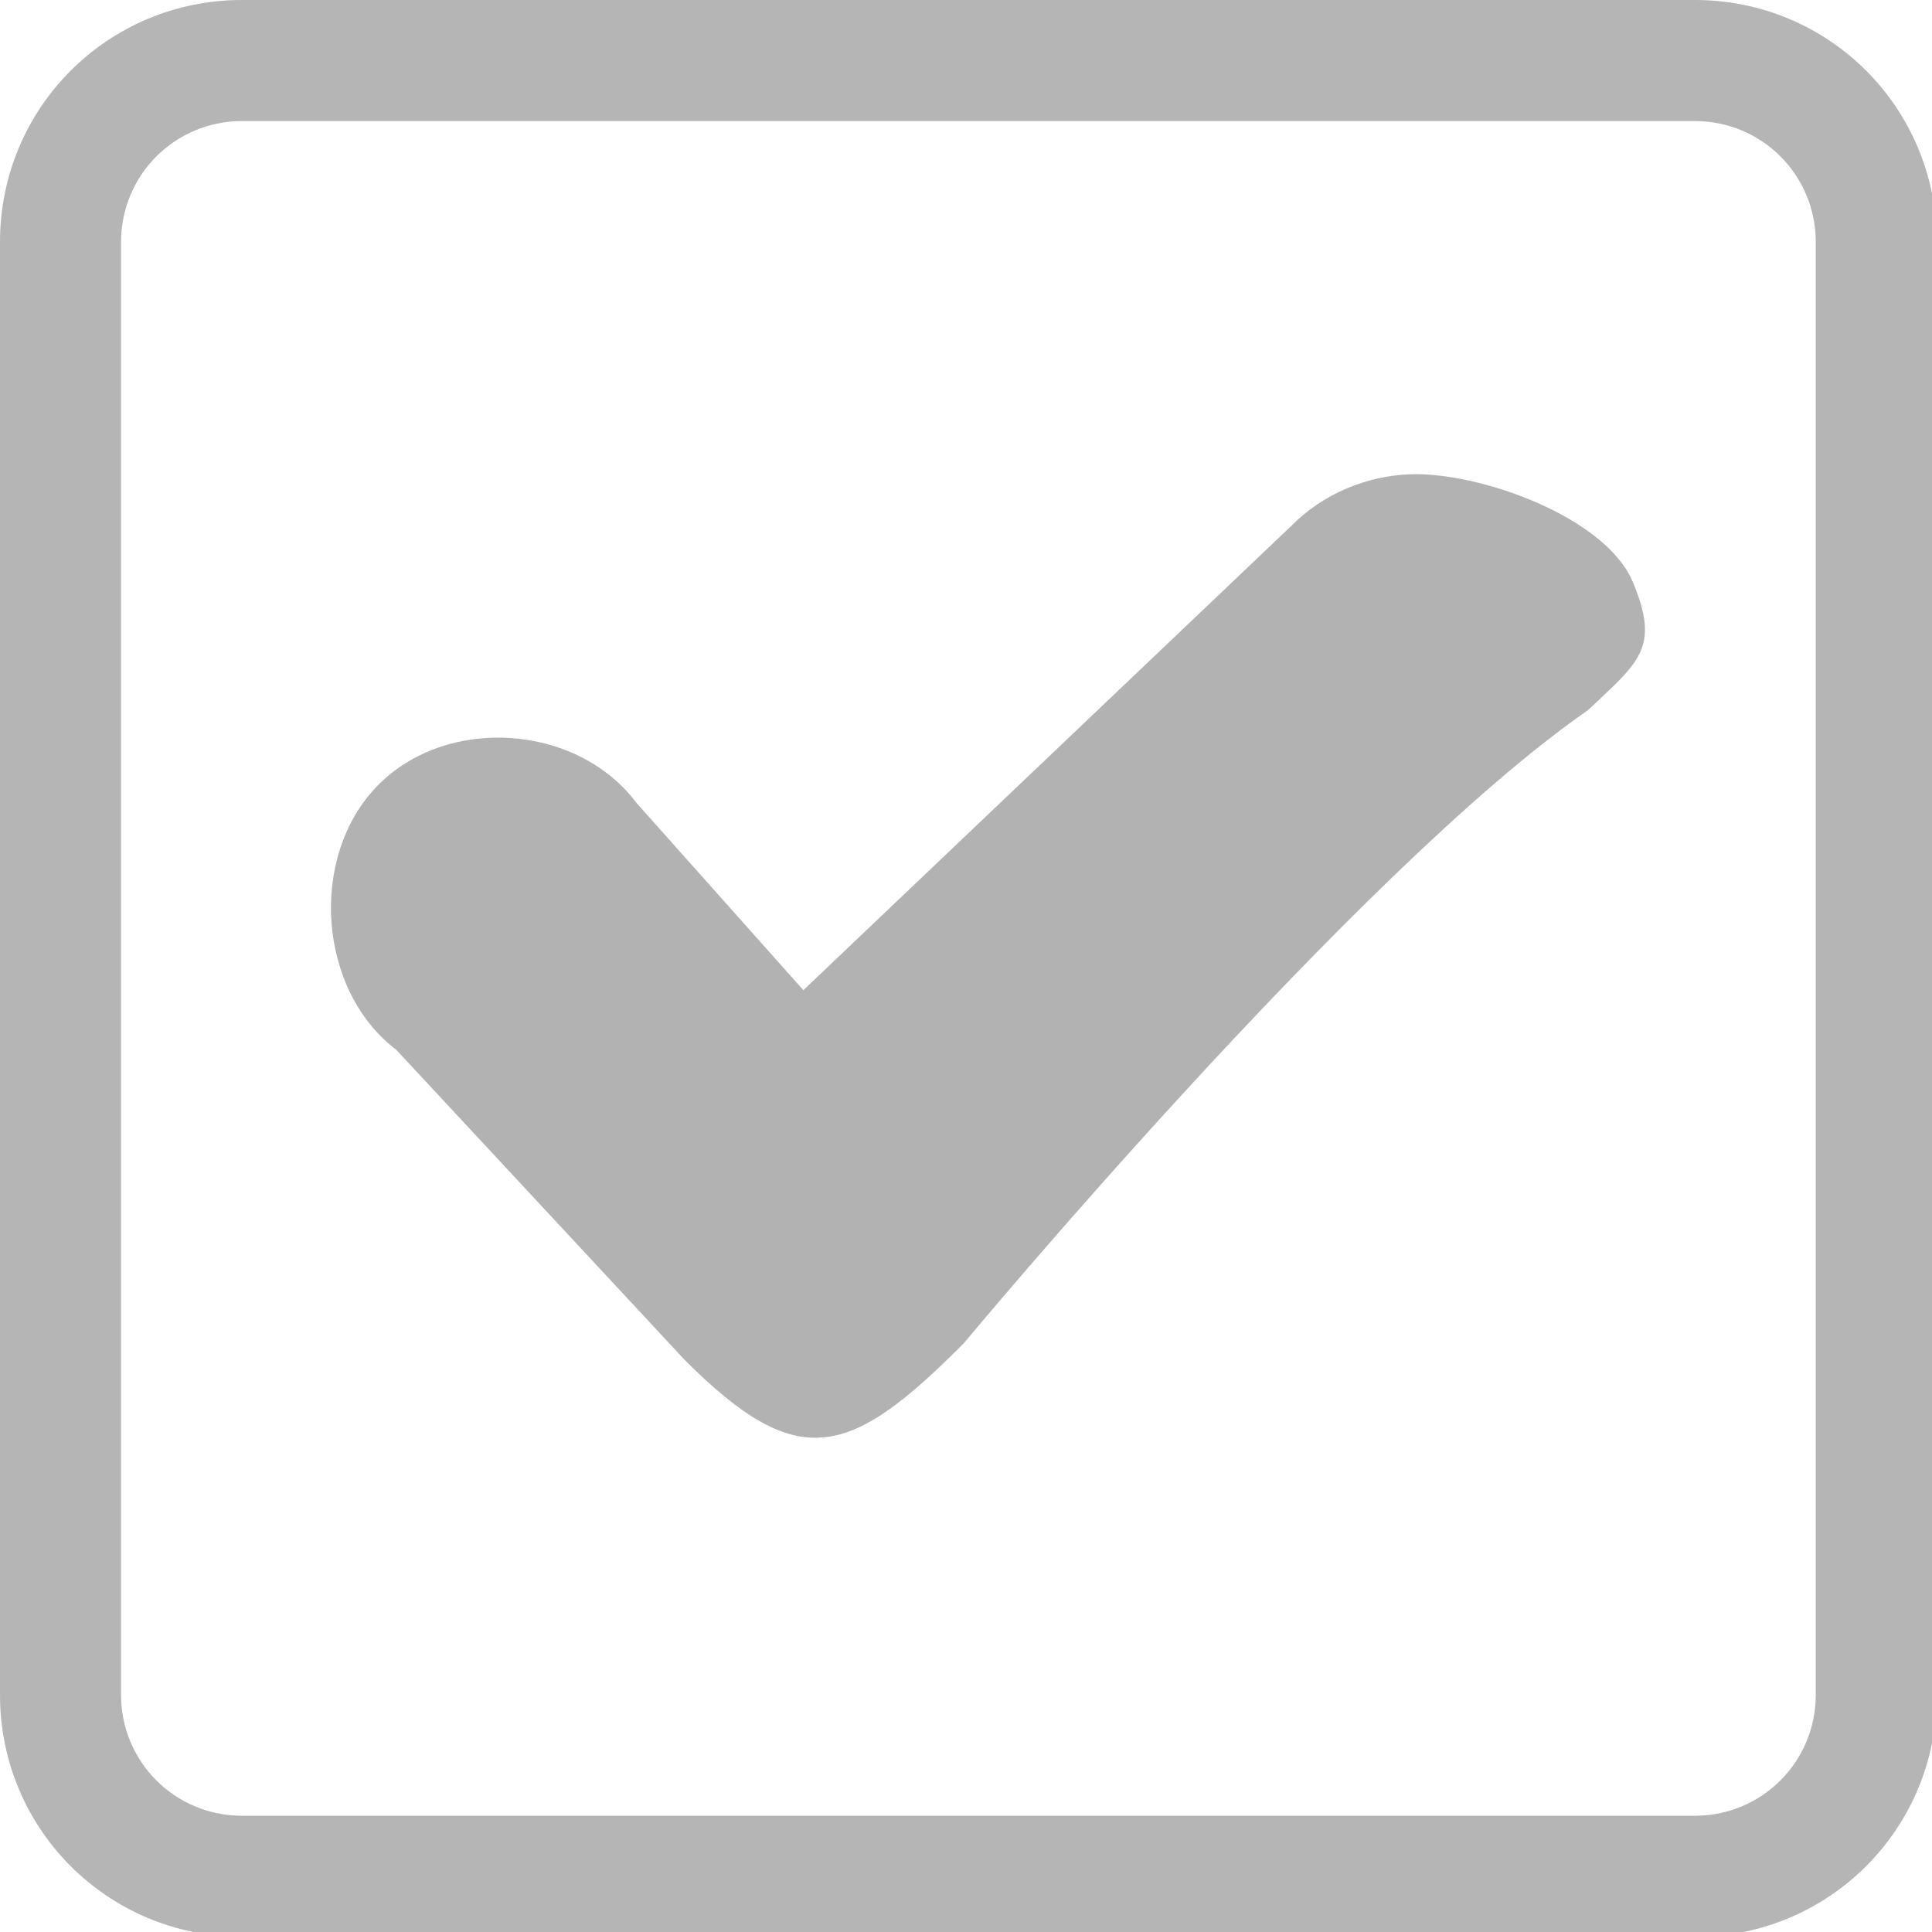
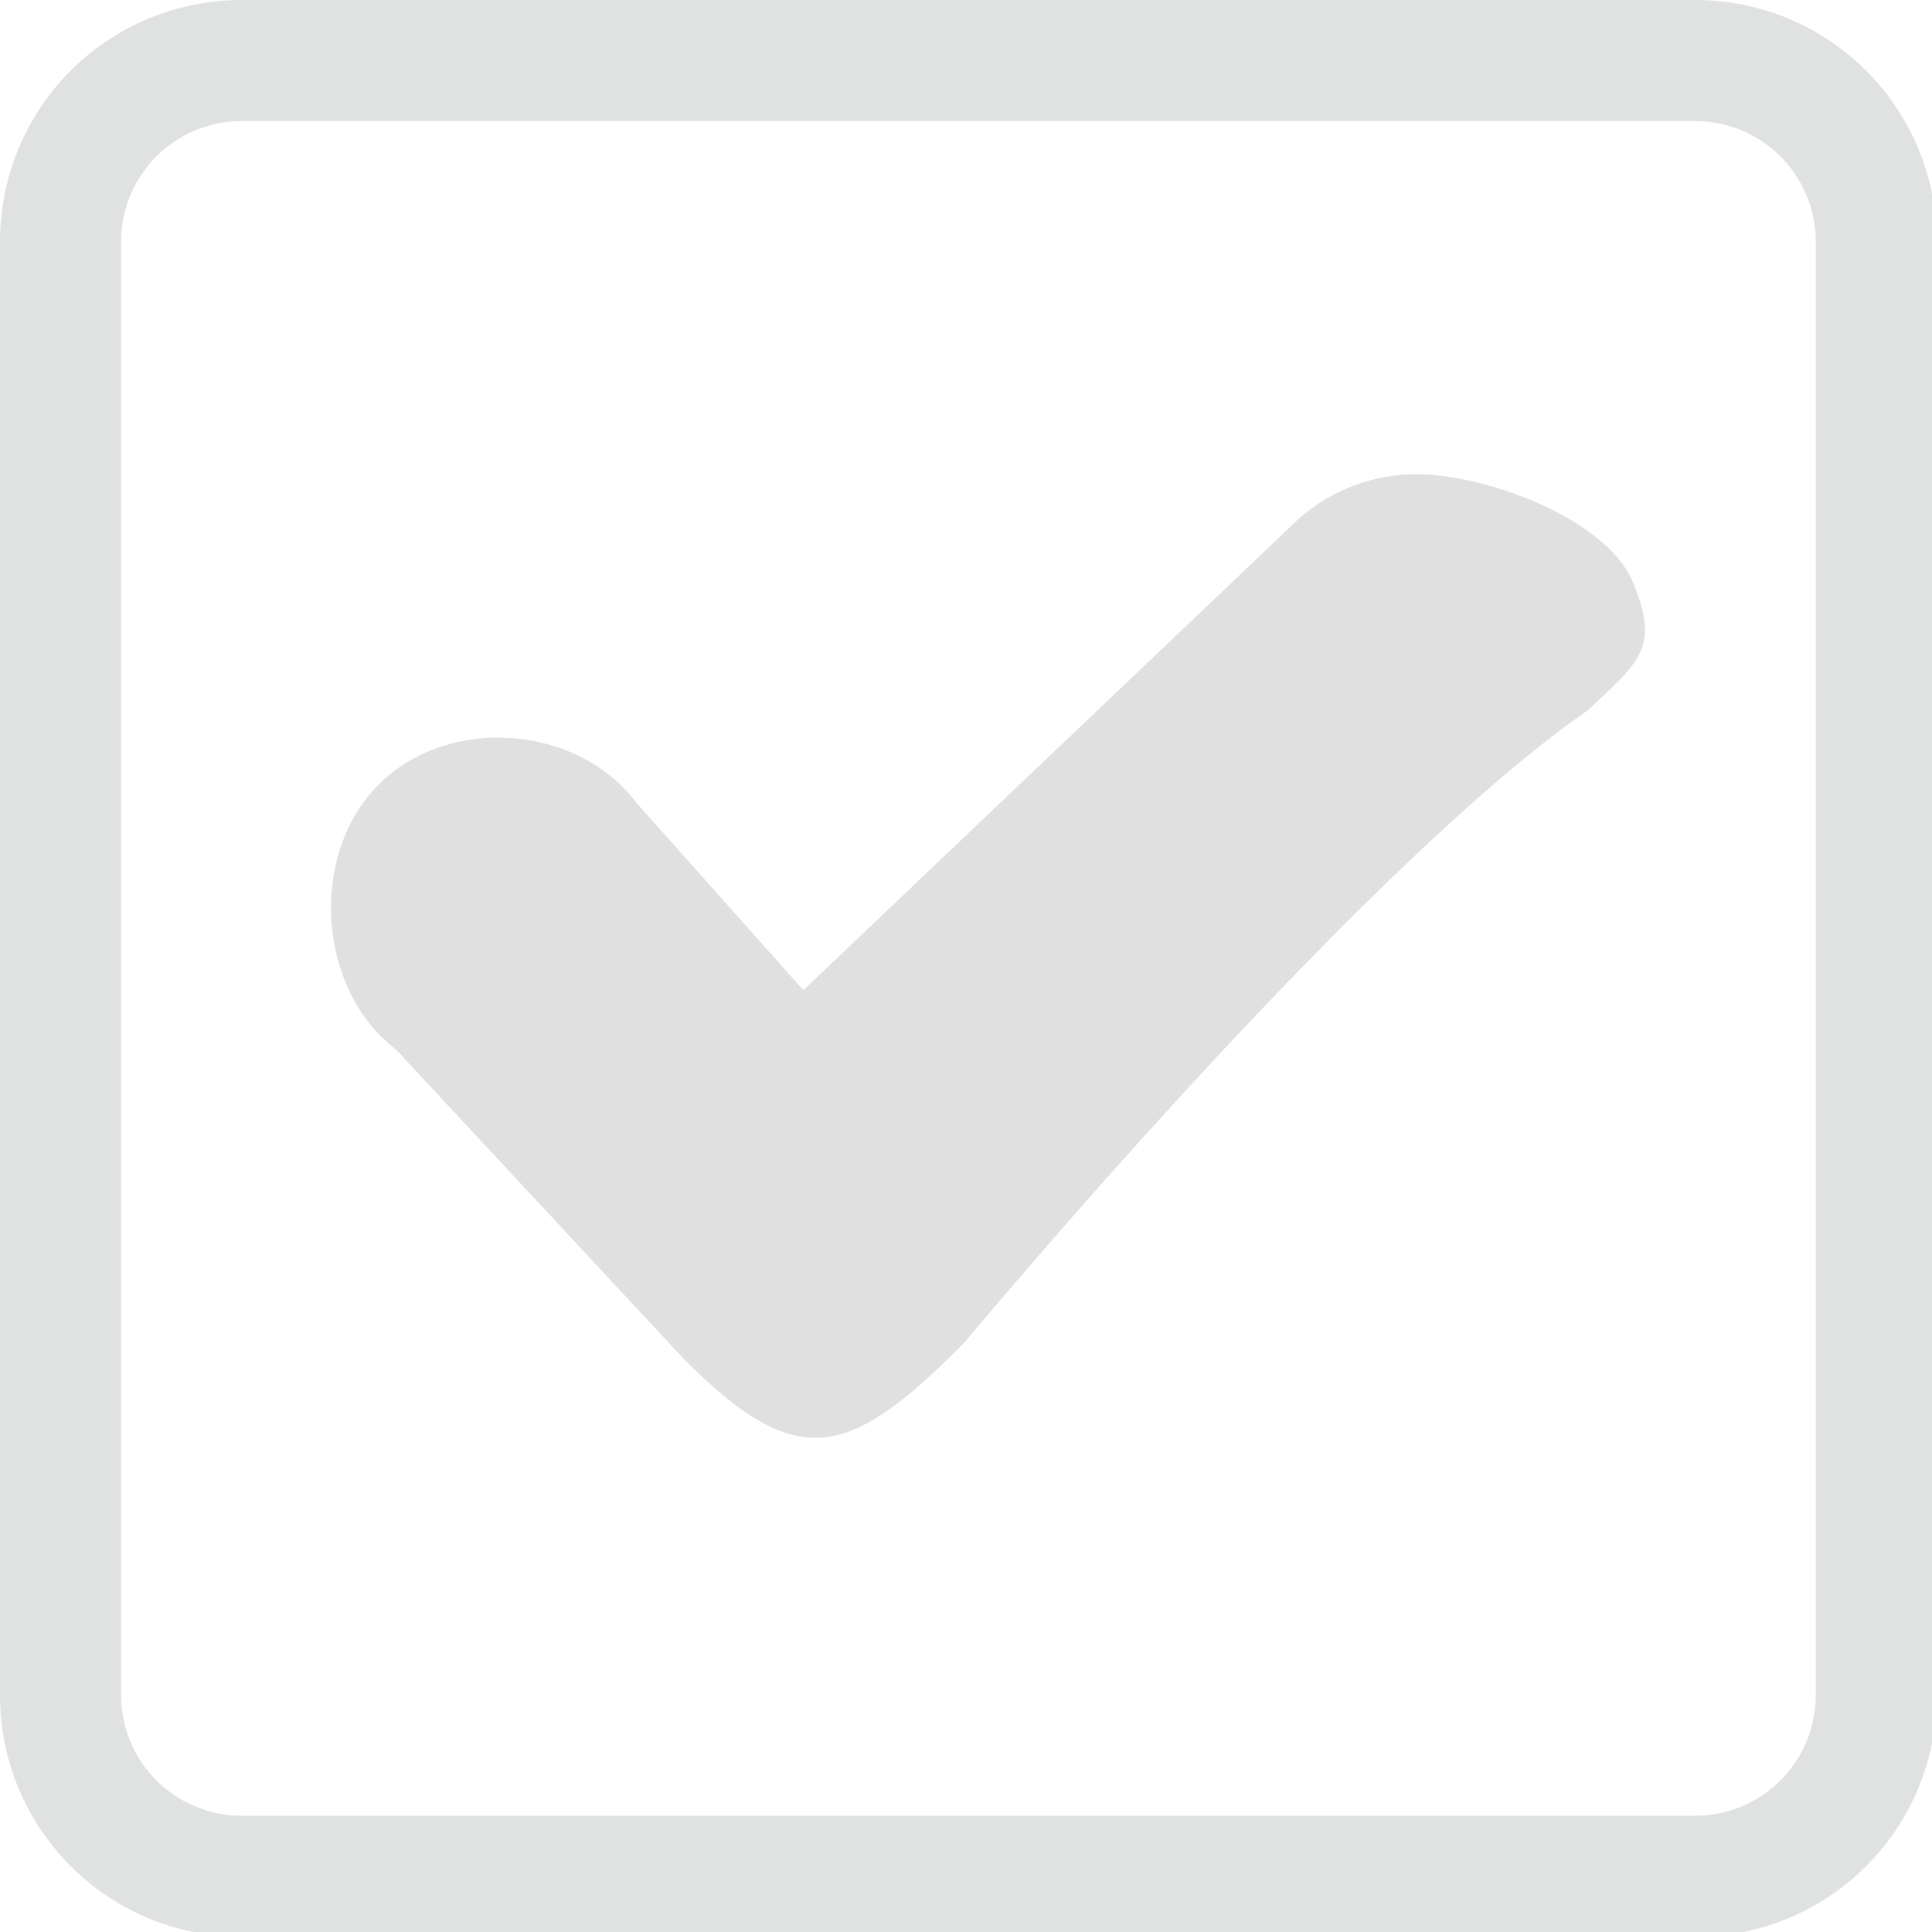
<svg xmlns="http://www.w3.org/2000/svg" width="133pt" height="133pt" viewBox="0 0 133 133" version="1.1">
  <g id="surface1">
-     <path style=" stroke:none;fill-rule:nonzero;fill:#7f7f7f;fill-opacity:0.5;" d="M 16.668 0 C 7.422 0 0 7.422 0 16.668 L 0 116.668 C 0 125.91 7.422 133.332 16.668 133.332 L 116.668 133.332 C 125.91 133.332 133.332 125.91 133.332 116.668 L 133.332 16.668 C 133.332 7.422 125.91 0 116.668 0 Z M 16.668 8.332 L 116.668 8.332 C 121.289 8.332 125 12.043 125 16.668 L 125 116.668 C 125 121.289 121.289 125 116.668 125 L 16.668 125 C 12.043 125 8.332 121.289 8.332 116.668 L 8.332 16.668 C 8.332 12.043 12.043 8.332 16.668 8.332 Z M 16.668 8.332 " />
-     <path style=" stroke:none;fill-rule:nonzero;fill:#7f7f7f;fill-opacity:0.15;" d="M 16.668 0 C 7.422 0 0 7.422 0 16.668 L 0 116.668 C 0 125.91 7.422 133.332 16.668 133.332 L 116.668 133.332 C 125.91 133.332 133.332 125.91 133.332 116.668 L 133.332 16.668 C 133.332 7.422 125.91 0 116.668 0 Z M 16.668 8.332 L 116.668 8.332 C 121.289 8.332 125 12.043 125 16.668 L 125 116.668 C 125 121.289 121.289 125 116.668 125 L 16.668 125 C 12.043 125 8.332 121.289 8.332 116.668 L 8.332 16.668 C 8.332 12.043 12.043 8.332 16.668 8.332 Z M 16.668 8.332 " />
-     <path style=" stroke:none;fill-rule:nonzero;fill:#7f7f7f;fill-opacity:0.6;" d="M 97.102 32.648 C 94.074 32.746 91.047 34.016 88.898 36.199 L 55.305 68.164 L 43.816 55.273 C 39.715 49.805 30.73 49.219 25.977 54.102 C 21.223 58.984 21.875 68.164 27.277 72.266 L 47.137 93.621 C 54.949 101.434 58.465 100.391 66.34 92.48 C 66.34 92.48 93.426 59.895 109.309 48.895 C 112.824 45.574 114.289 44.629 112.434 40.137 C 110.613 35.613 101.887 32.488 97.102 32.648 Z M 97.102 32.648 " />
+     <path style=" stroke:none;fill-rule:nonzero;fill:#cbcccd;fill-opacity:0.5;" d="M 16.668 0 C 7.422 0 0 7.422 0 16.668 L 0 116.668 C 0 125.91 7.422 133.332 16.668 133.332 L 116.668 133.332 C 125.91 133.332 133.332 125.91 133.332 116.668 L 133.332 16.668 C 133.332 7.422 125.91 0 116.668 0 Z M 16.668 8.332 L 116.668 8.332 C 121.289 8.332 125 12.043 125 16.668 L 125 116.668 C 125 121.289 121.289 125 116.668 125 L 16.668 125 C 12.043 125 8.332 121.289 8.332 116.668 L 8.332 16.668 C 8.332 12.043 12.043 8.332 16.668 8.332 Z M 16.668 8.332 " />
+     <path style=" stroke:none;fill-rule:nonzero;fill:#cbcccd;fill-opacity:0.15;" d="M 16.668 0 C 7.422 0 0 7.422 0 16.668 L 0 116.668 C 0 125.91 7.422 133.332 16.668 133.332 L 116.668 133.332 C 125.91 133.332 133.332 125.91 133.332 116.668 L 133.332 16.668 C 133.332 7.422 125.91 0 116.668 0 Z M 16.668 8.332 L 116.668 8.332 C 121.289 8.332 125 12.043 125 16.668 L 125 116.668 C 125 121.289 121.289 125 116.668 125 L 16.668 125 C 12.043 125 8.332 121.289 8.332 116.668 L 8.332 16.668 C 8.332 12.043 12.043 8.332 16.668 8.332 Z M 16.668 8.332 " />
+     <path style=" stroke:none;fill-rule:nonzero;fill:#cbcccd;fill-opacity:0.6;" d="M 97.102 32.648 C 94.074 32.746 91.047 34.016 88.898 36.199 L 55.305 68.164 L 43.816 55.273 C 39.715 49.805 30.73 49.219 25.977 54.102 C 21.223 58.984 21.875 68.164 27.277 72.266 L 47.137 93.621 C 54.949 101.434 58.465 100.391 66.34 92.48 C 66.34 92.48 93.426 59.895 109.309 48.895 C 112.824 45.574 114.289 44.629 112.434 40.137 C 110.613 35.613 101.887 32.488 97.102 32.648 Z M 97.102 32.648 " />
  </g>
</svg>
